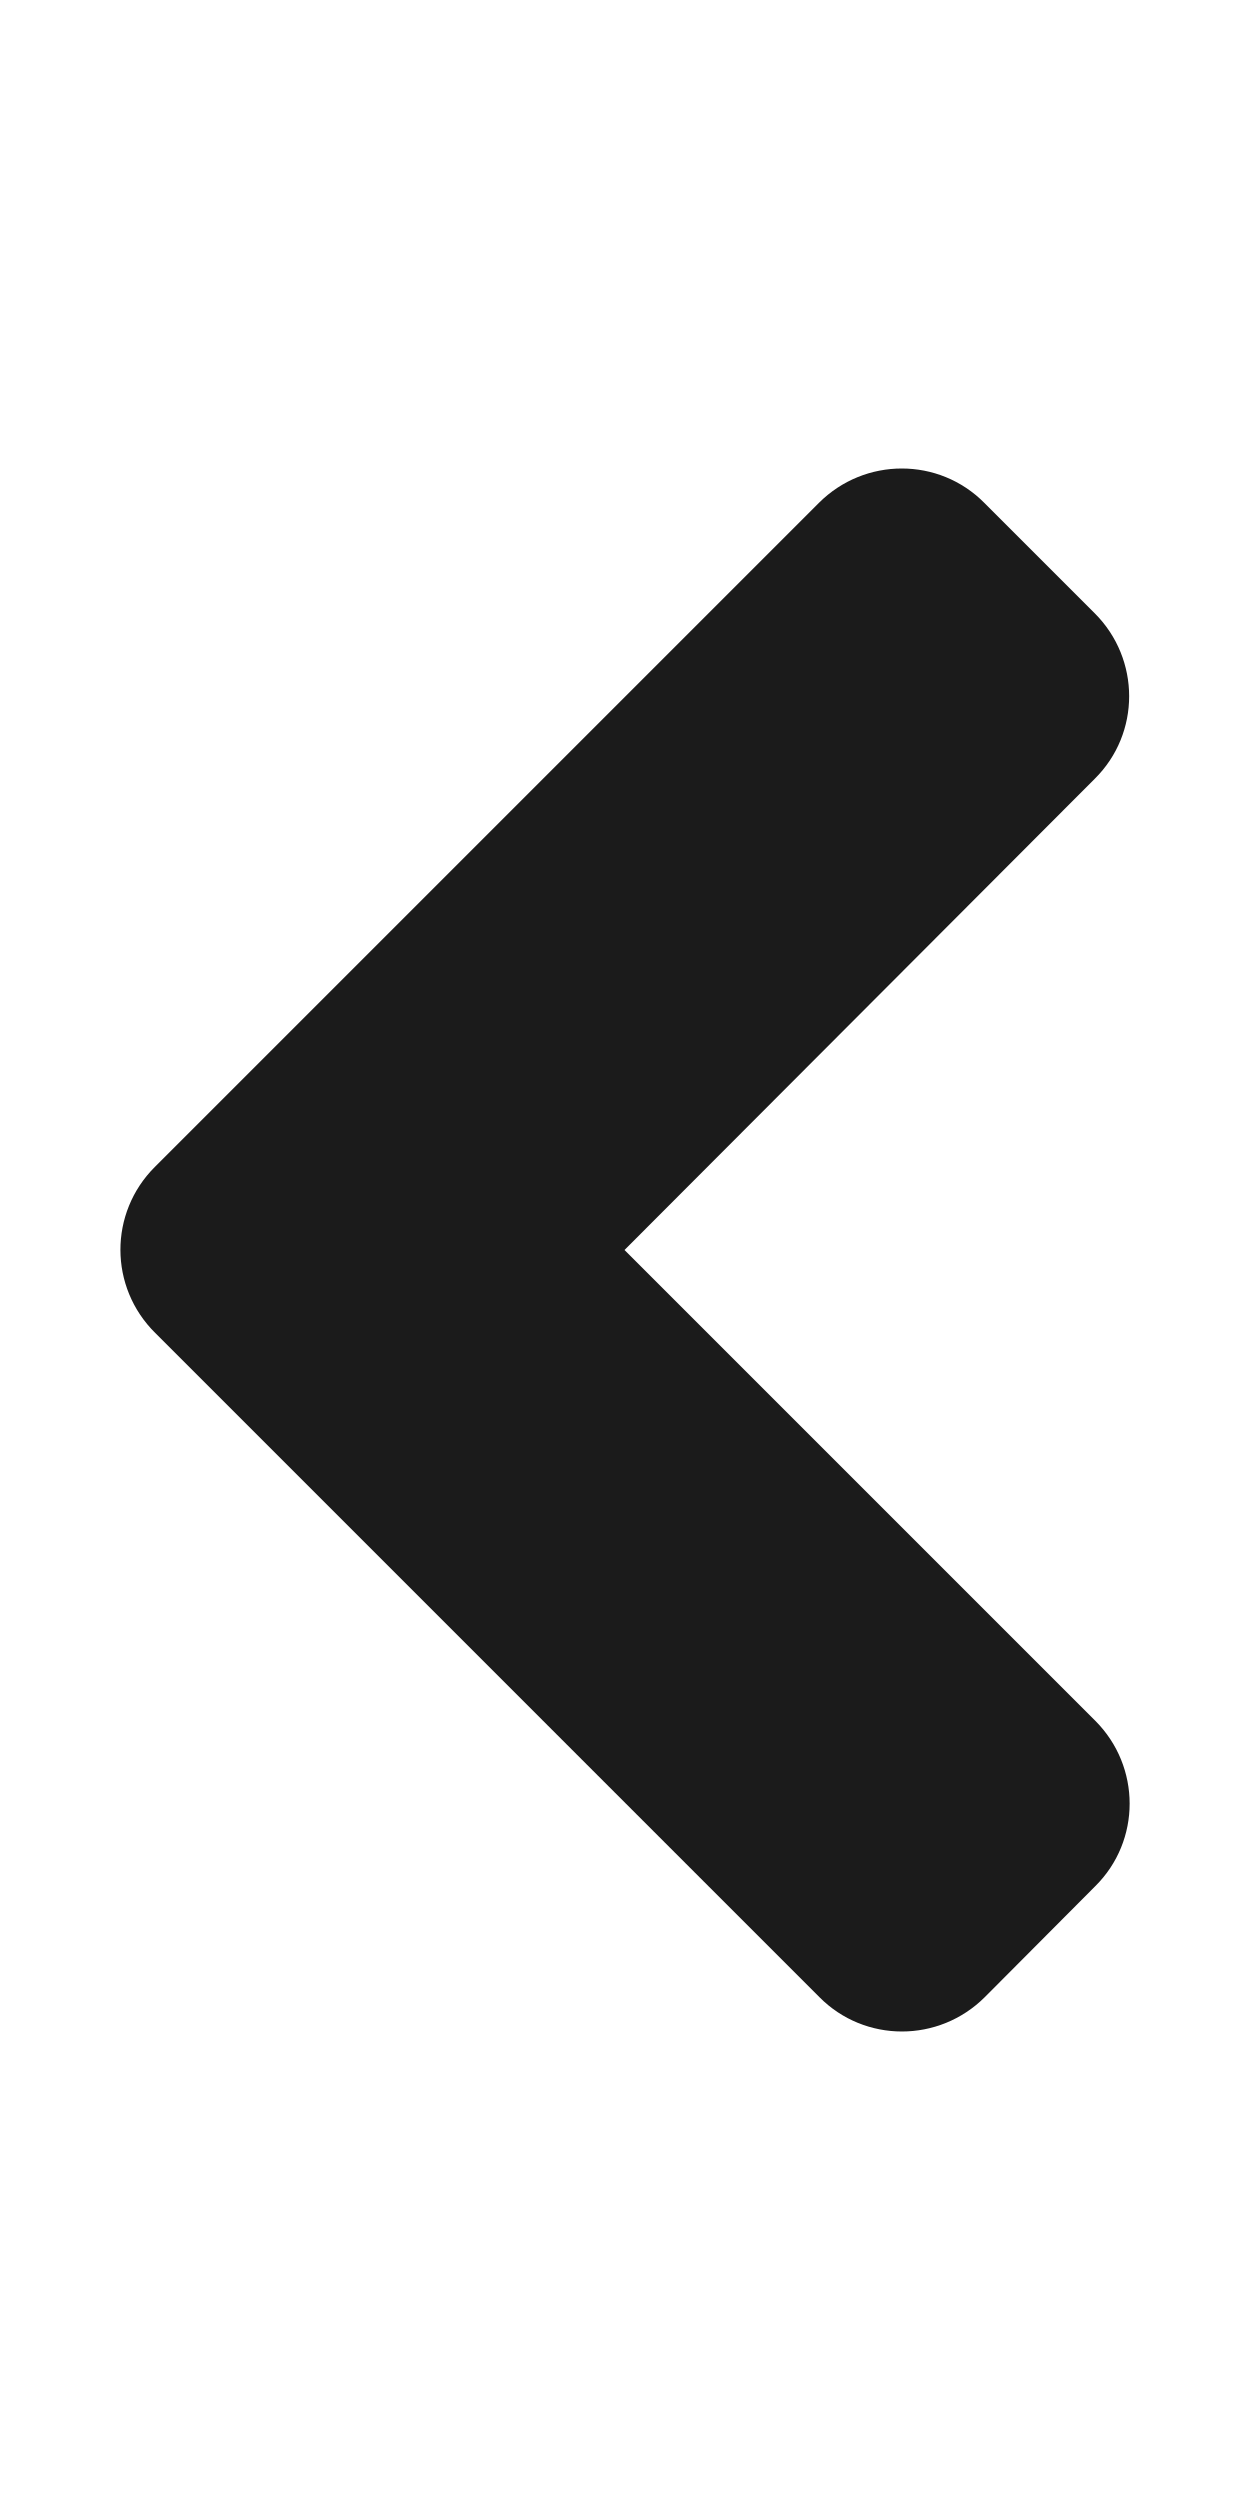
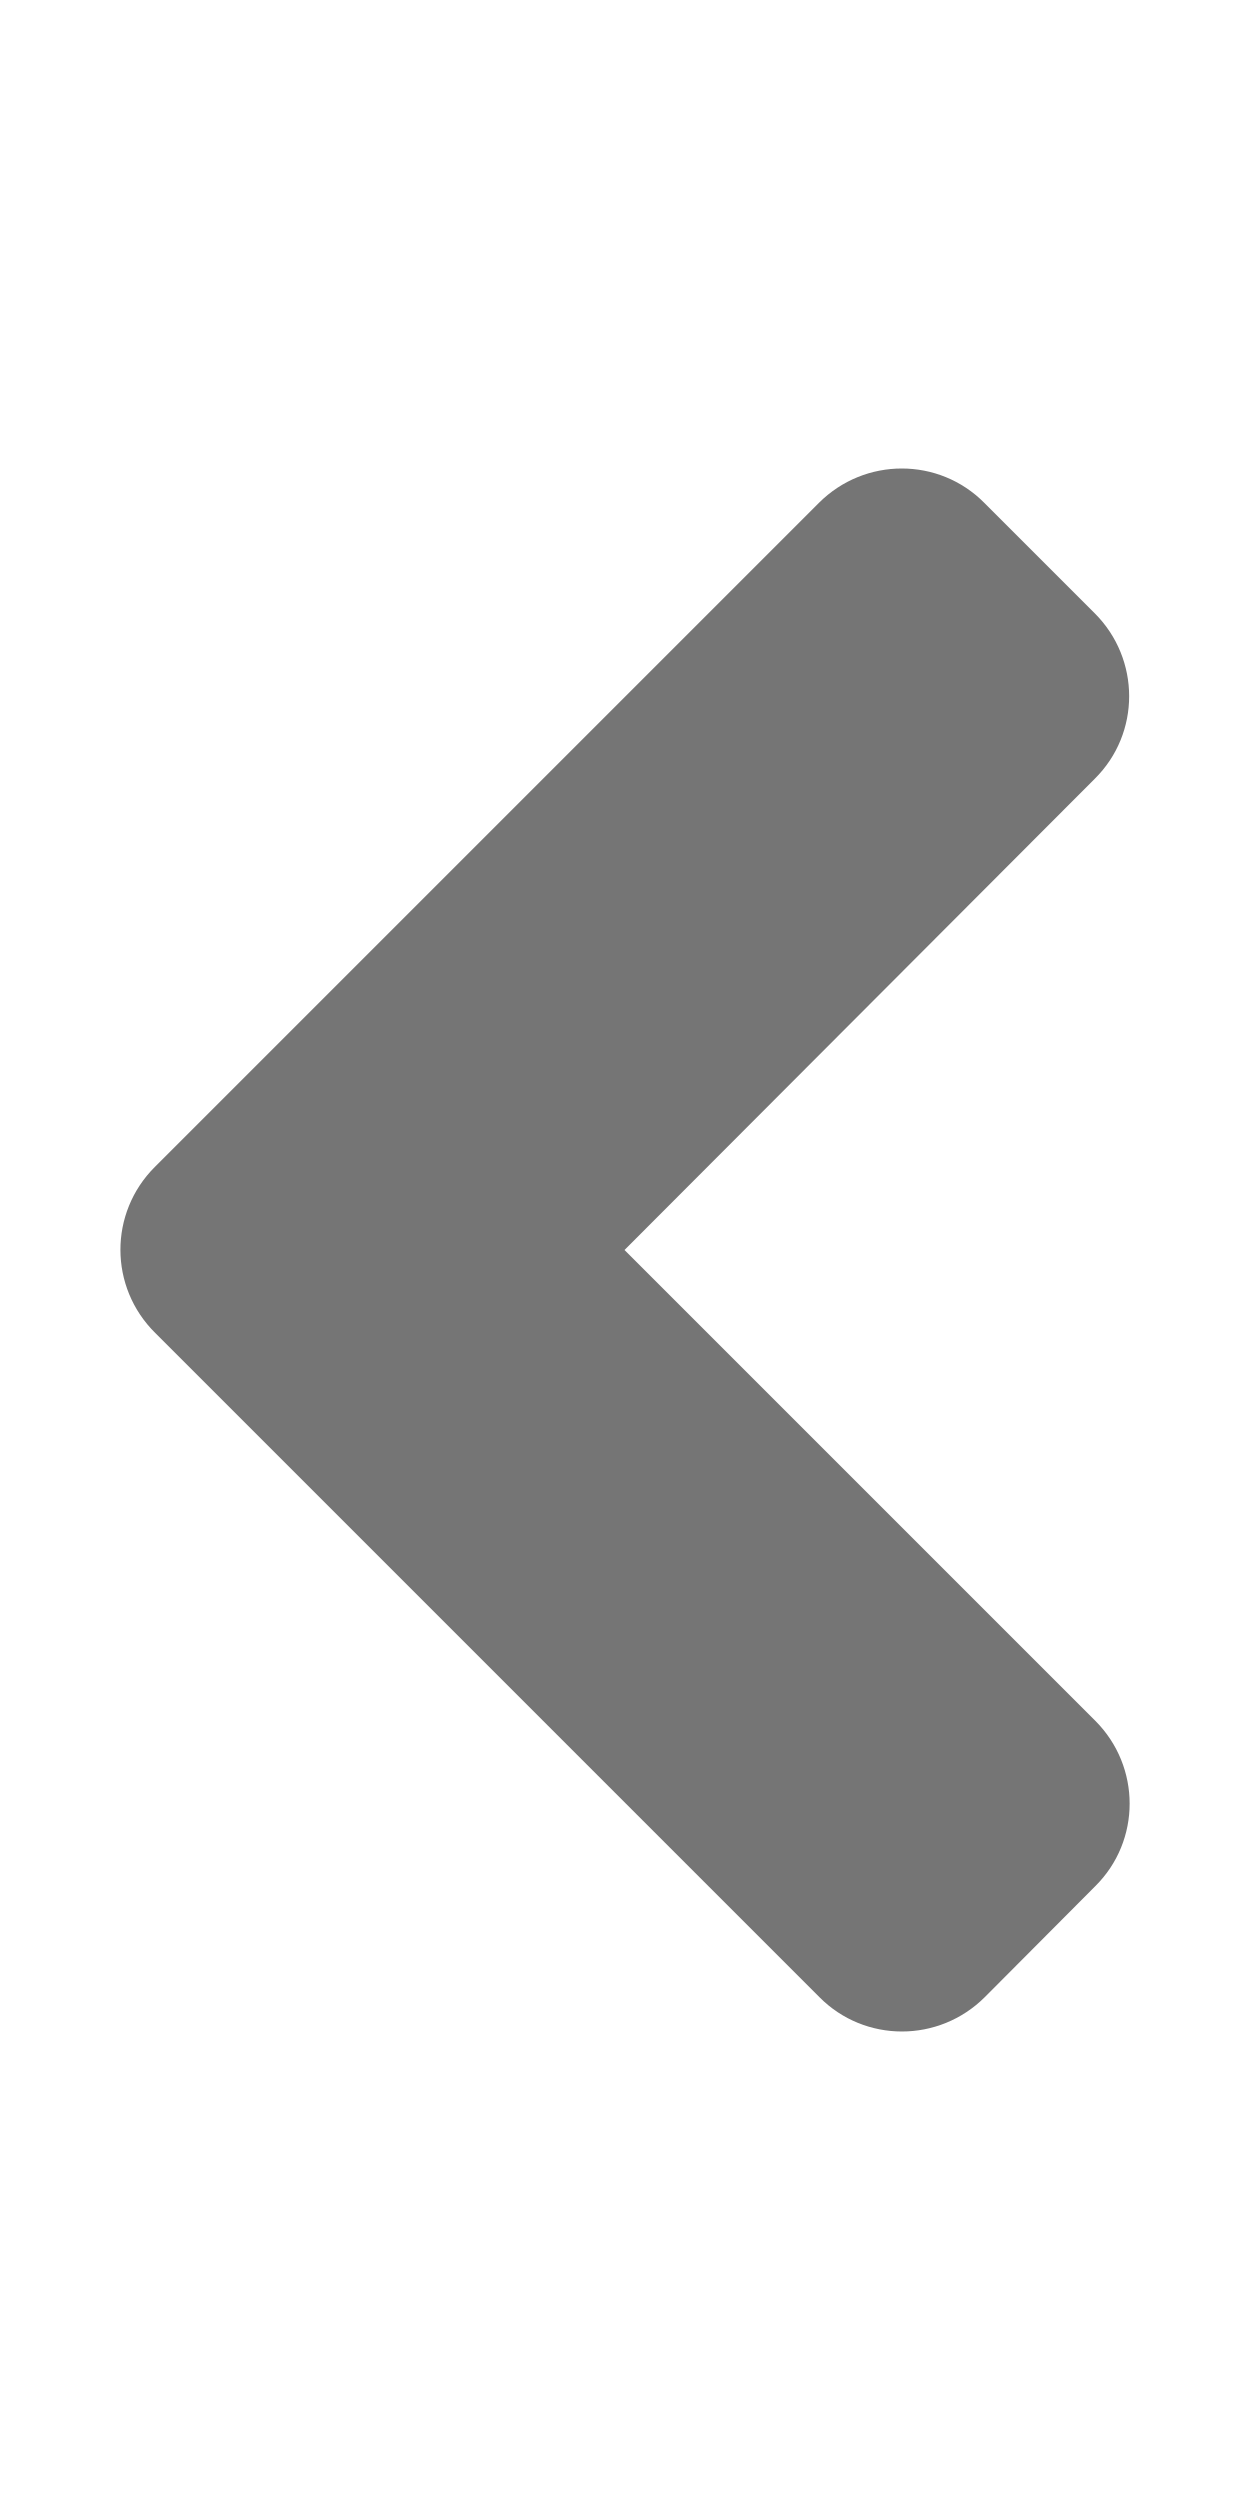
<svg xmlns="http://www.w3.org/2000/svg" aria-hidden="true" focusable="false" data-prefix="fas" data-icon="angle-left" class="svg-inline--fa fa-angle-left fa-w-8" role="img" viewBox="0 0 256 512">
-   <path fill="#1b1b1b" d="M31.7 239l136-136c9.4-9.4 24.6-9.4 33.9 0l22.6 22.6c9.4 9.4 9.4 24.6 0 33.9L127.9 256l96.4 96.4c9.4 9.4 9.4 24.6 0 33.9L201.7 409c-9.4 9.4-24.6 9.4-33.9 0l-136-136c-9.5-9.4-9.5-24.6-.1-34z" />
+   <path fill="#757575" d="M31.7 239l136-136c9.4-9.4 24.6-9.4 33.9 0l22.6 22.6c9.4 9.4 9.4 24.6 0 33.9L127.9 256l96.4 96.4c9.4 9.4 9.4 24.6 0 33.9L201.7 409c-9.4 9.4-24.6 9.4-33.9 0l-136-136c-9.5-9.4-9.5-24.6-.1-34z" />
</svg>
